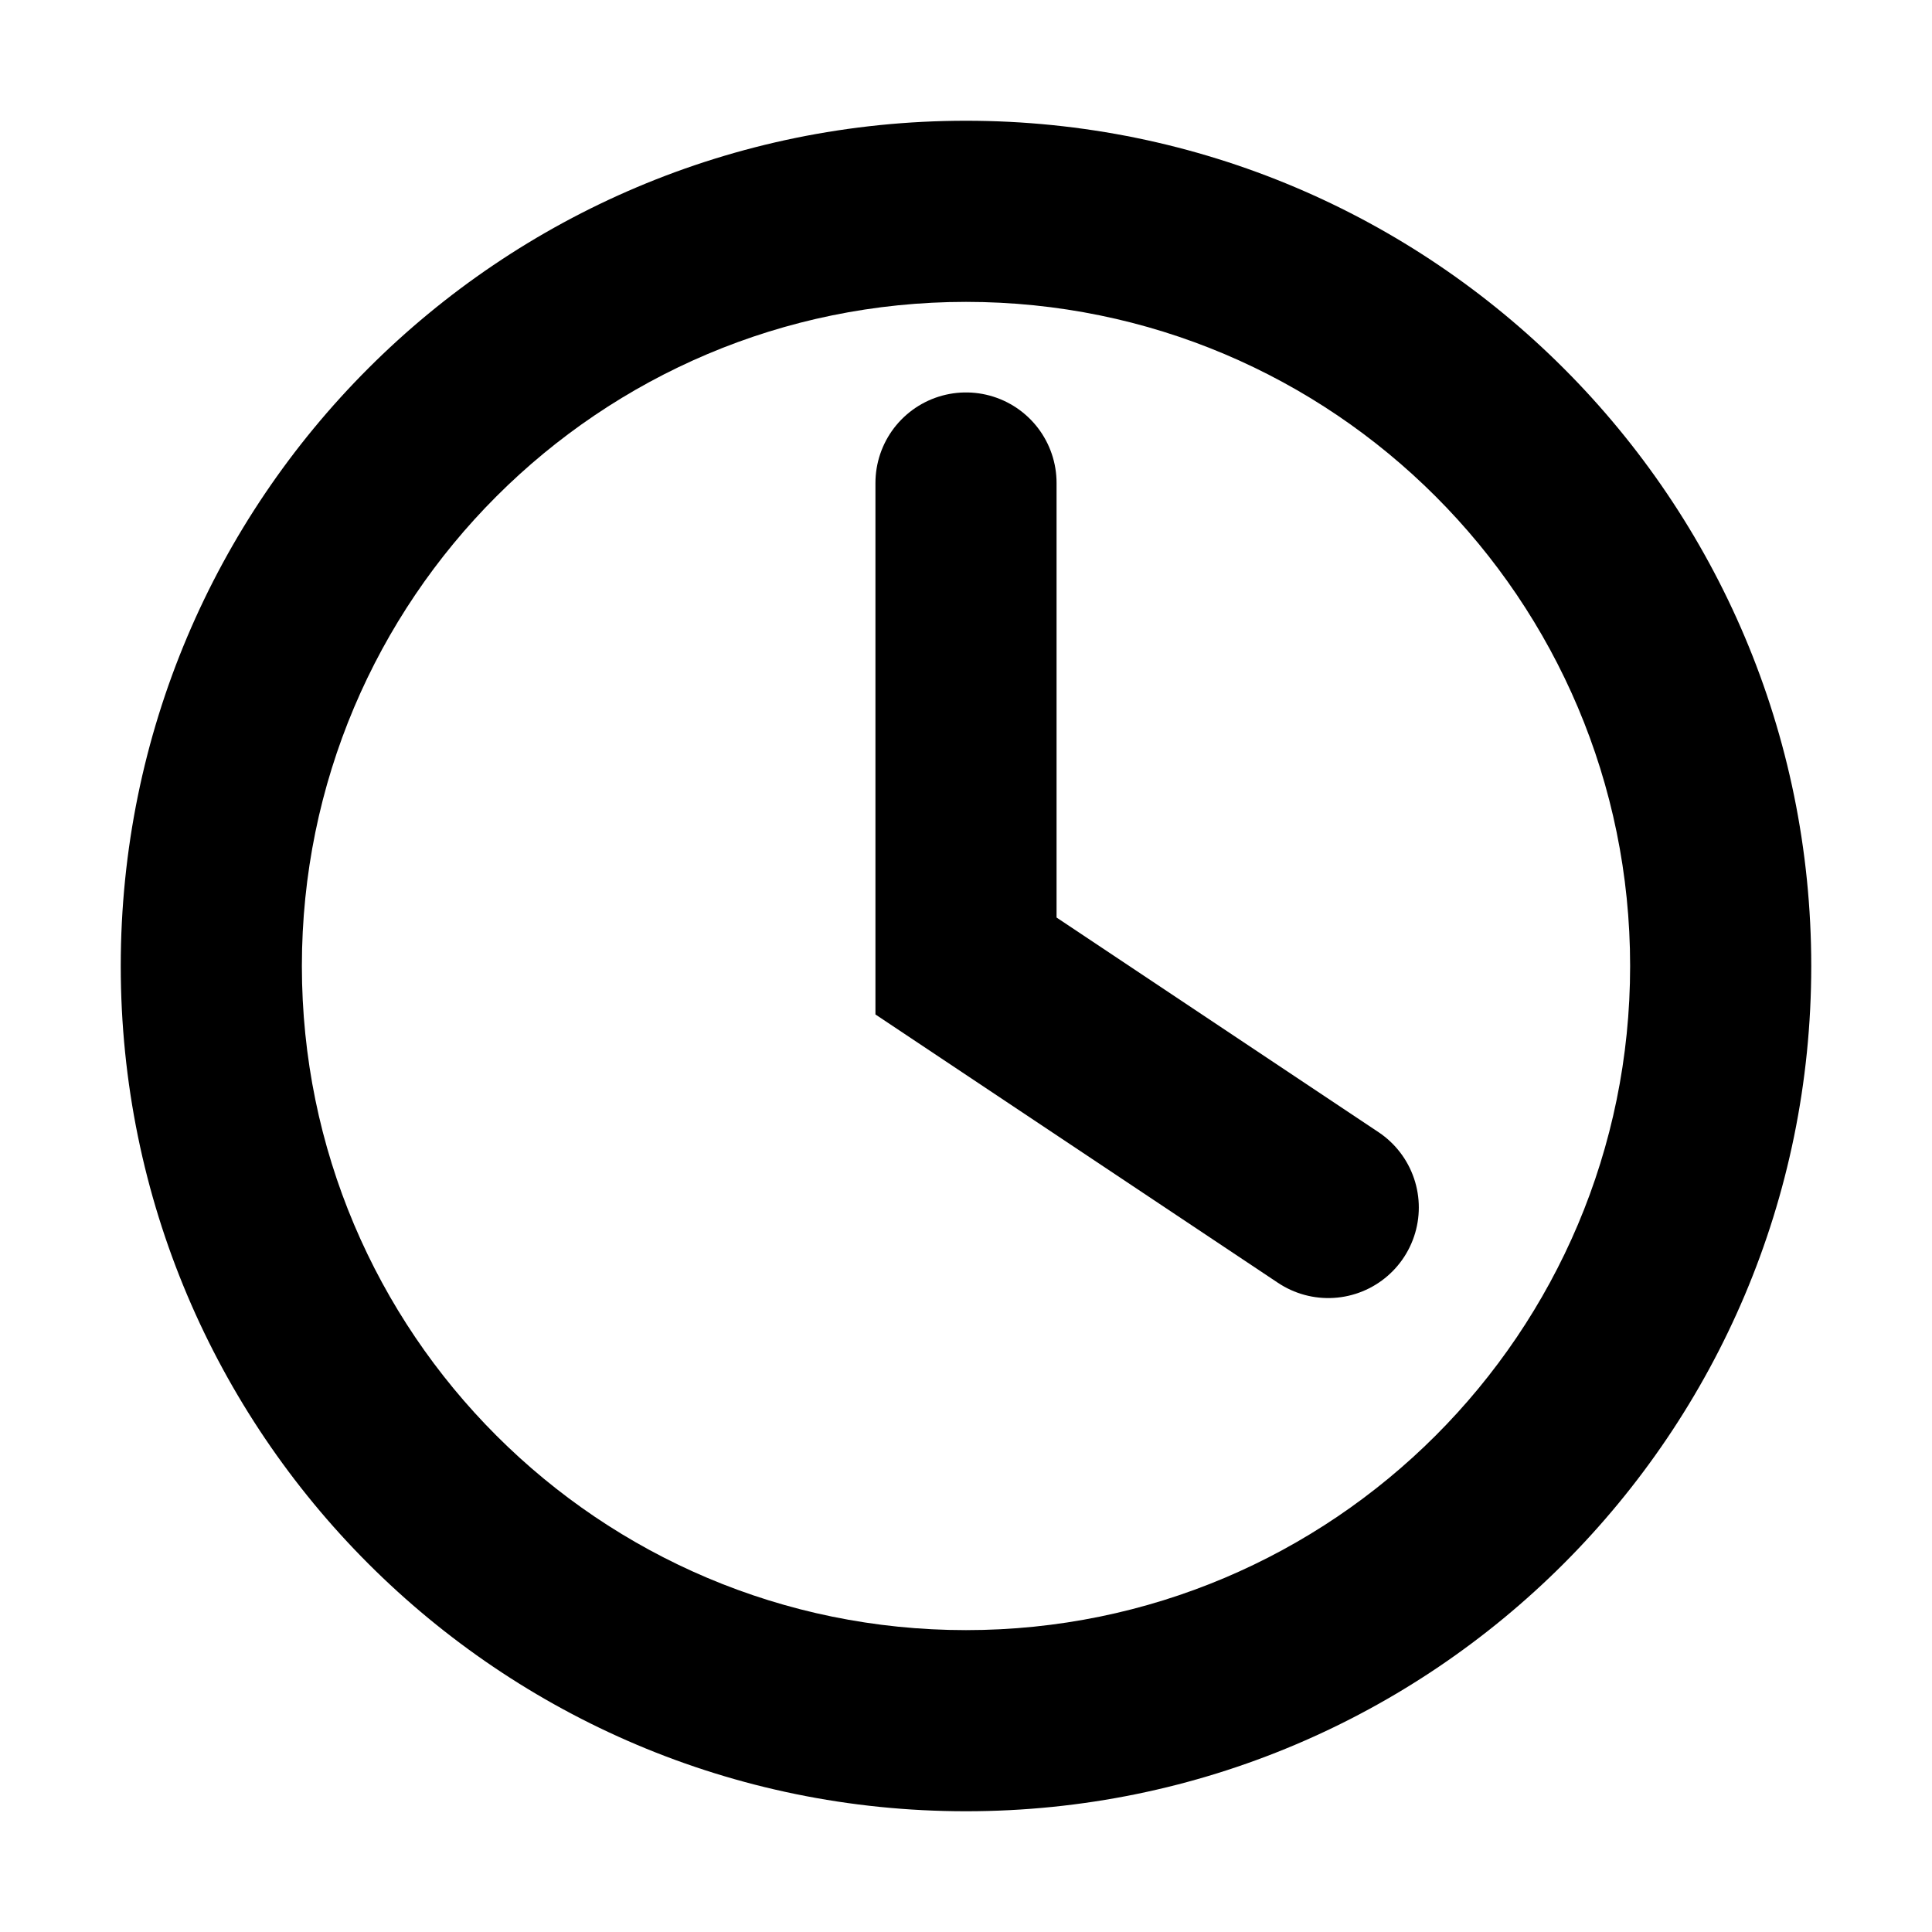
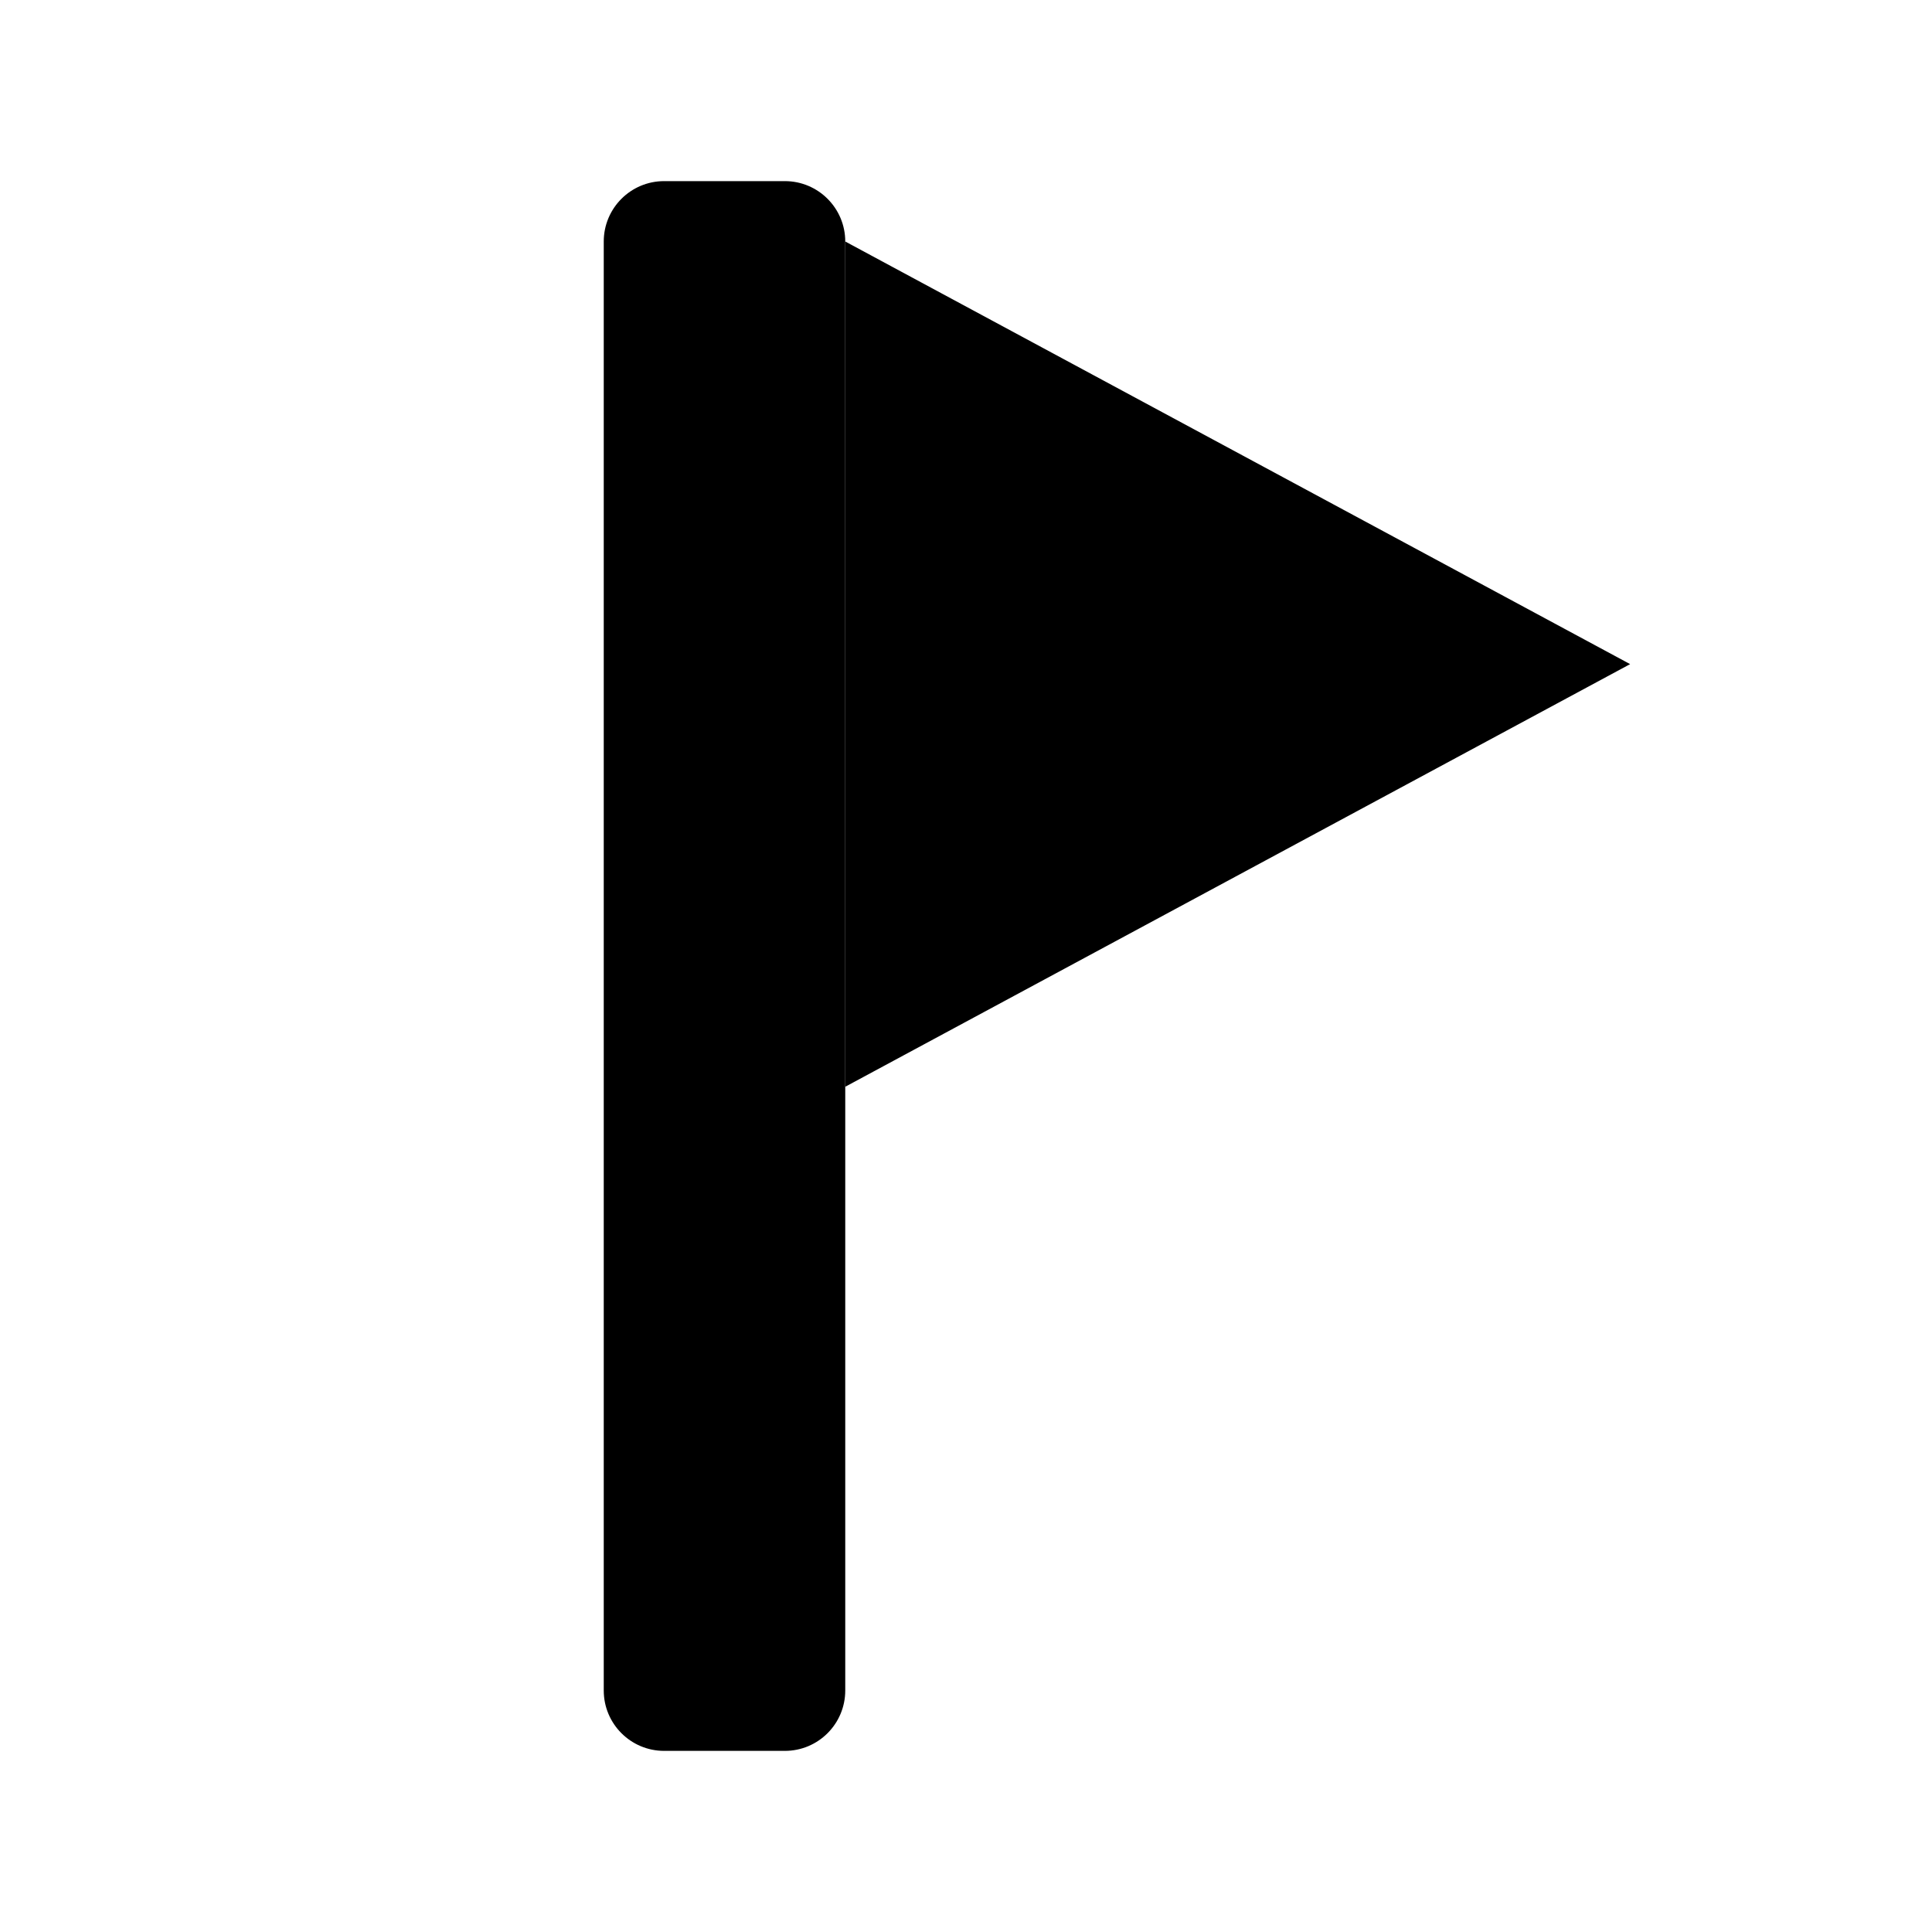
<svg xmlns="http://www.w3.org/2000/svg" width="16" height="16" viewBox="0 0 16 16" fill="currentColor">
-   <path d="M8 1a7 7 0 1 0 0 14A7 7 0 0 0 8 1zm0 12.5a5.5 5.5 0 1 1 0-11 5.5 5.5 0 0 1 0 11z" />
-   <path d="M8 4v4l3 2" stroke="currentColor" stroke-width="1.5" fill="none" stroke-linecap="round" />
+   <path d="M5 2a.5.5 0 0 1 .5-.5h1a.5.5 0 0 1 .5.5v12a.5.5 0 0 1-.5.5h-1a.5.5 0 0 1-.5-.5V2z" />
+   <path d="M7 2v7l6.5-3.5L7 2z" />
</svg>
